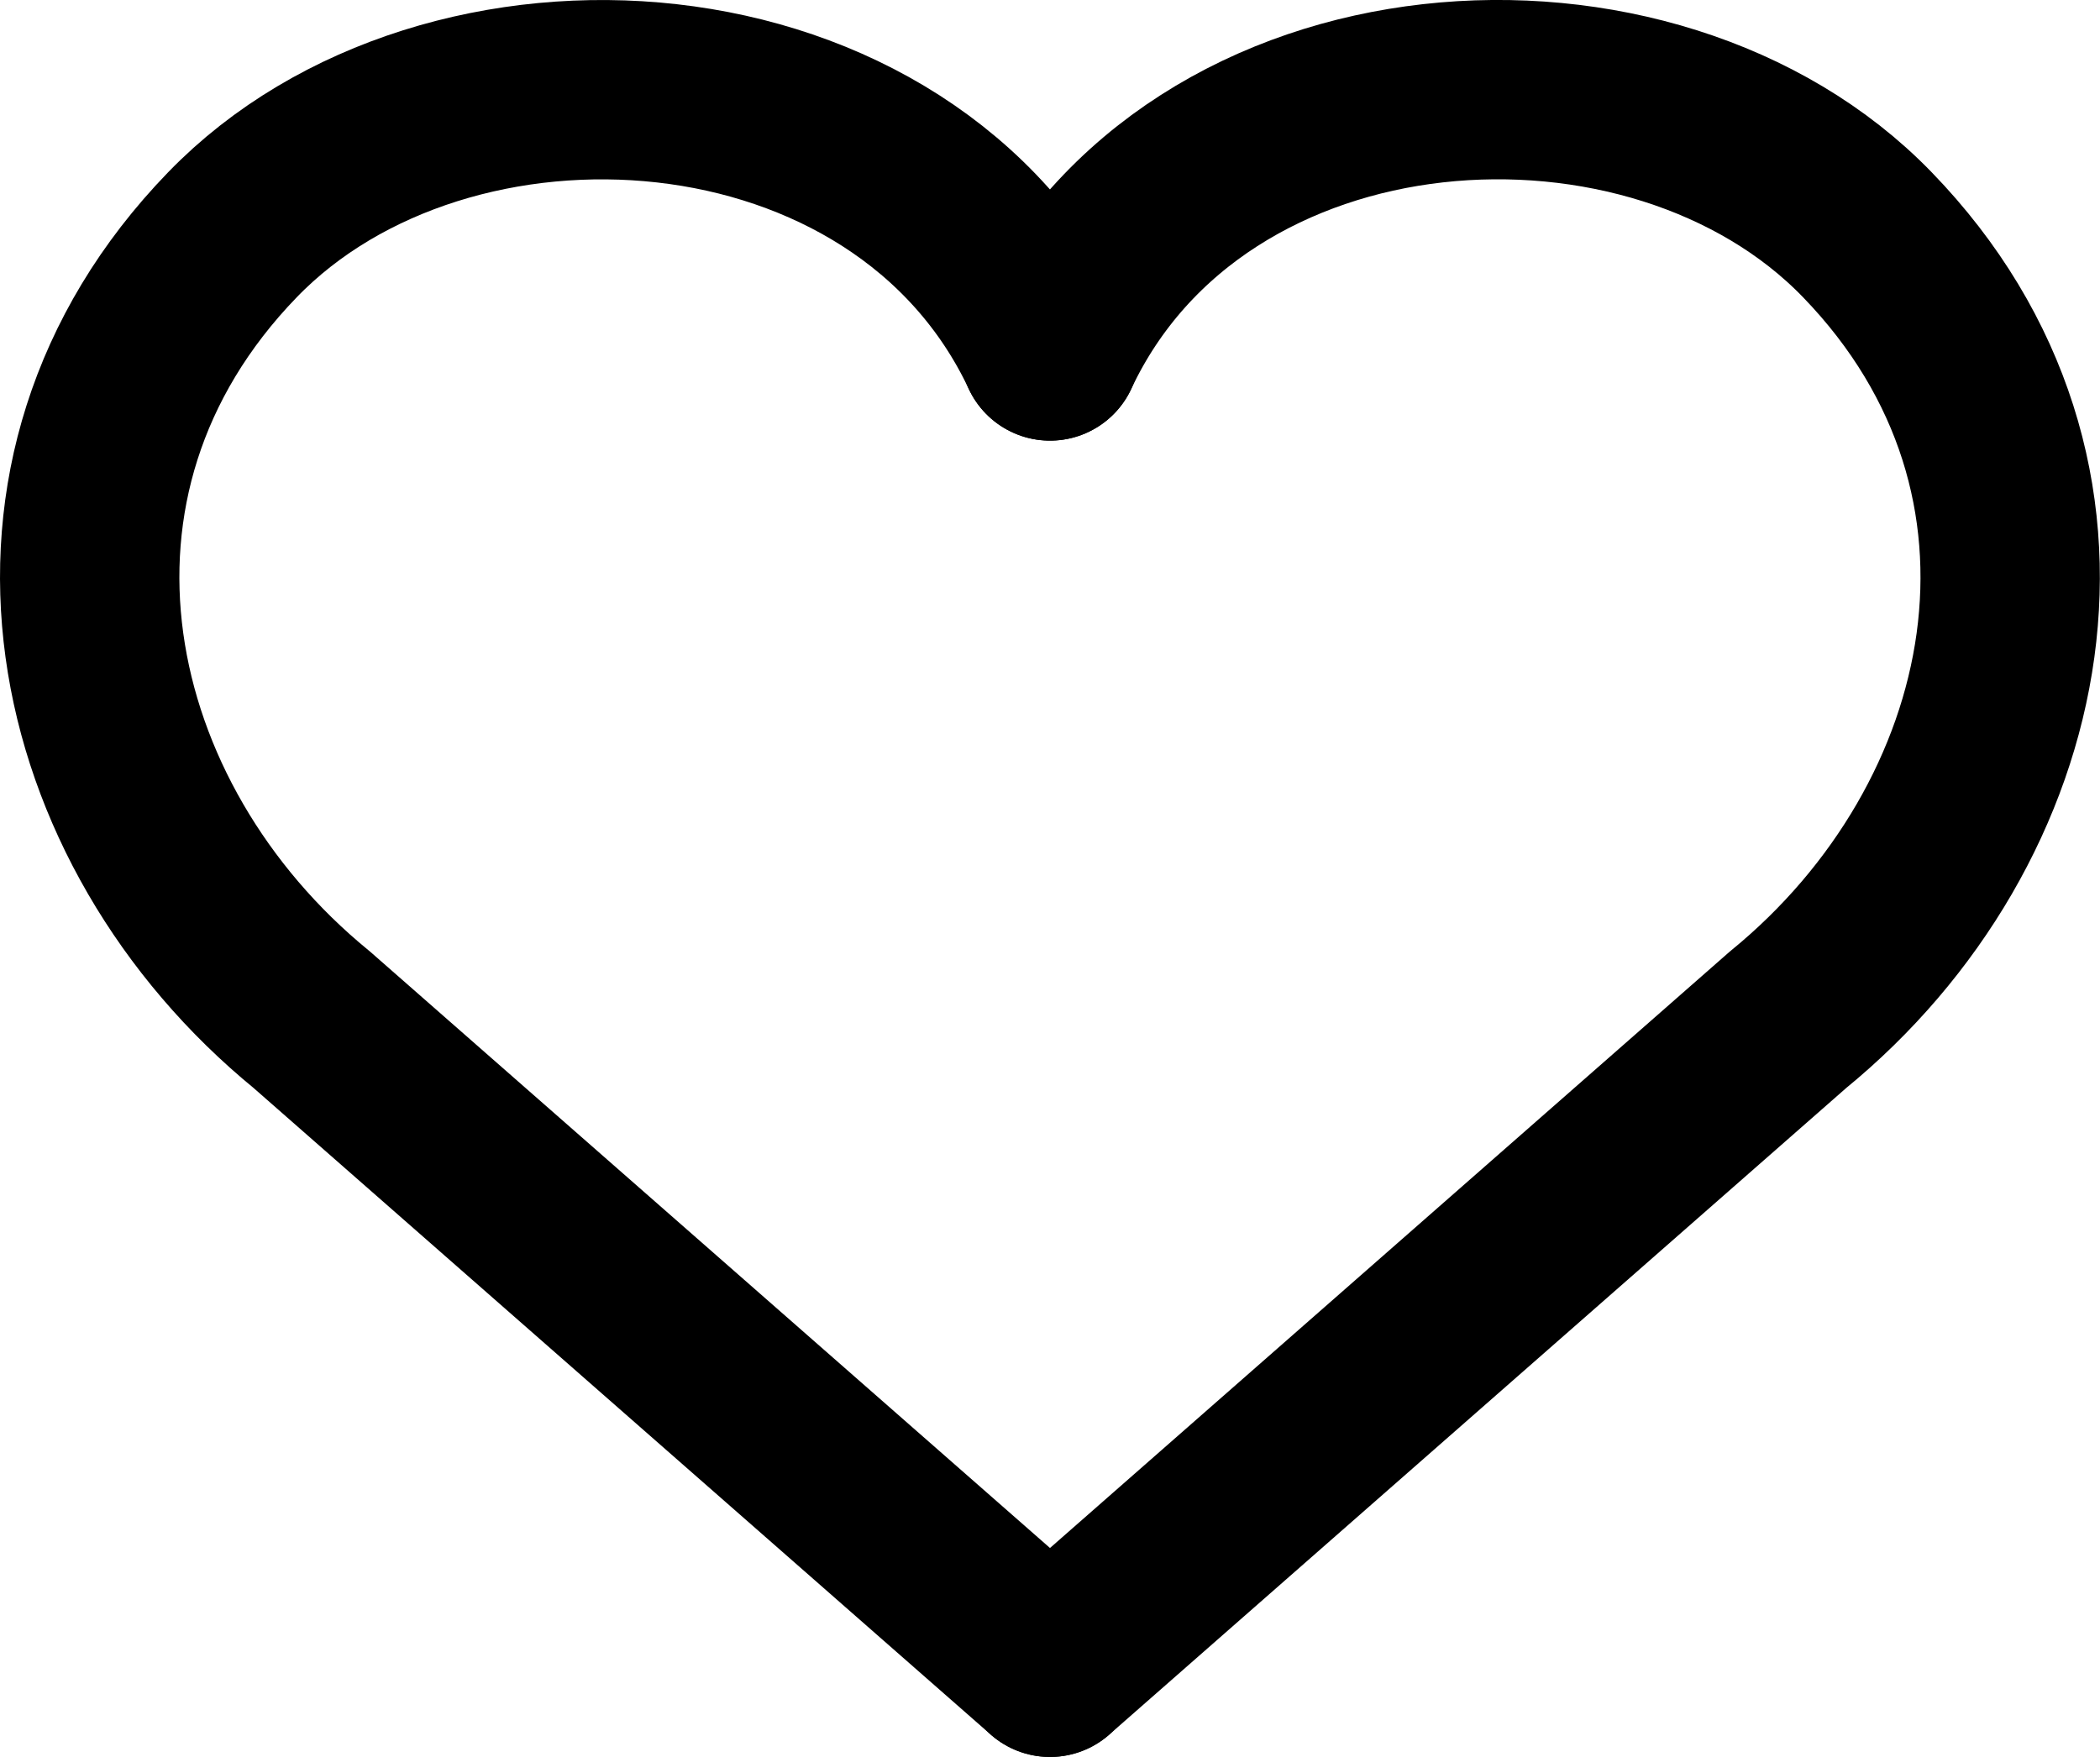
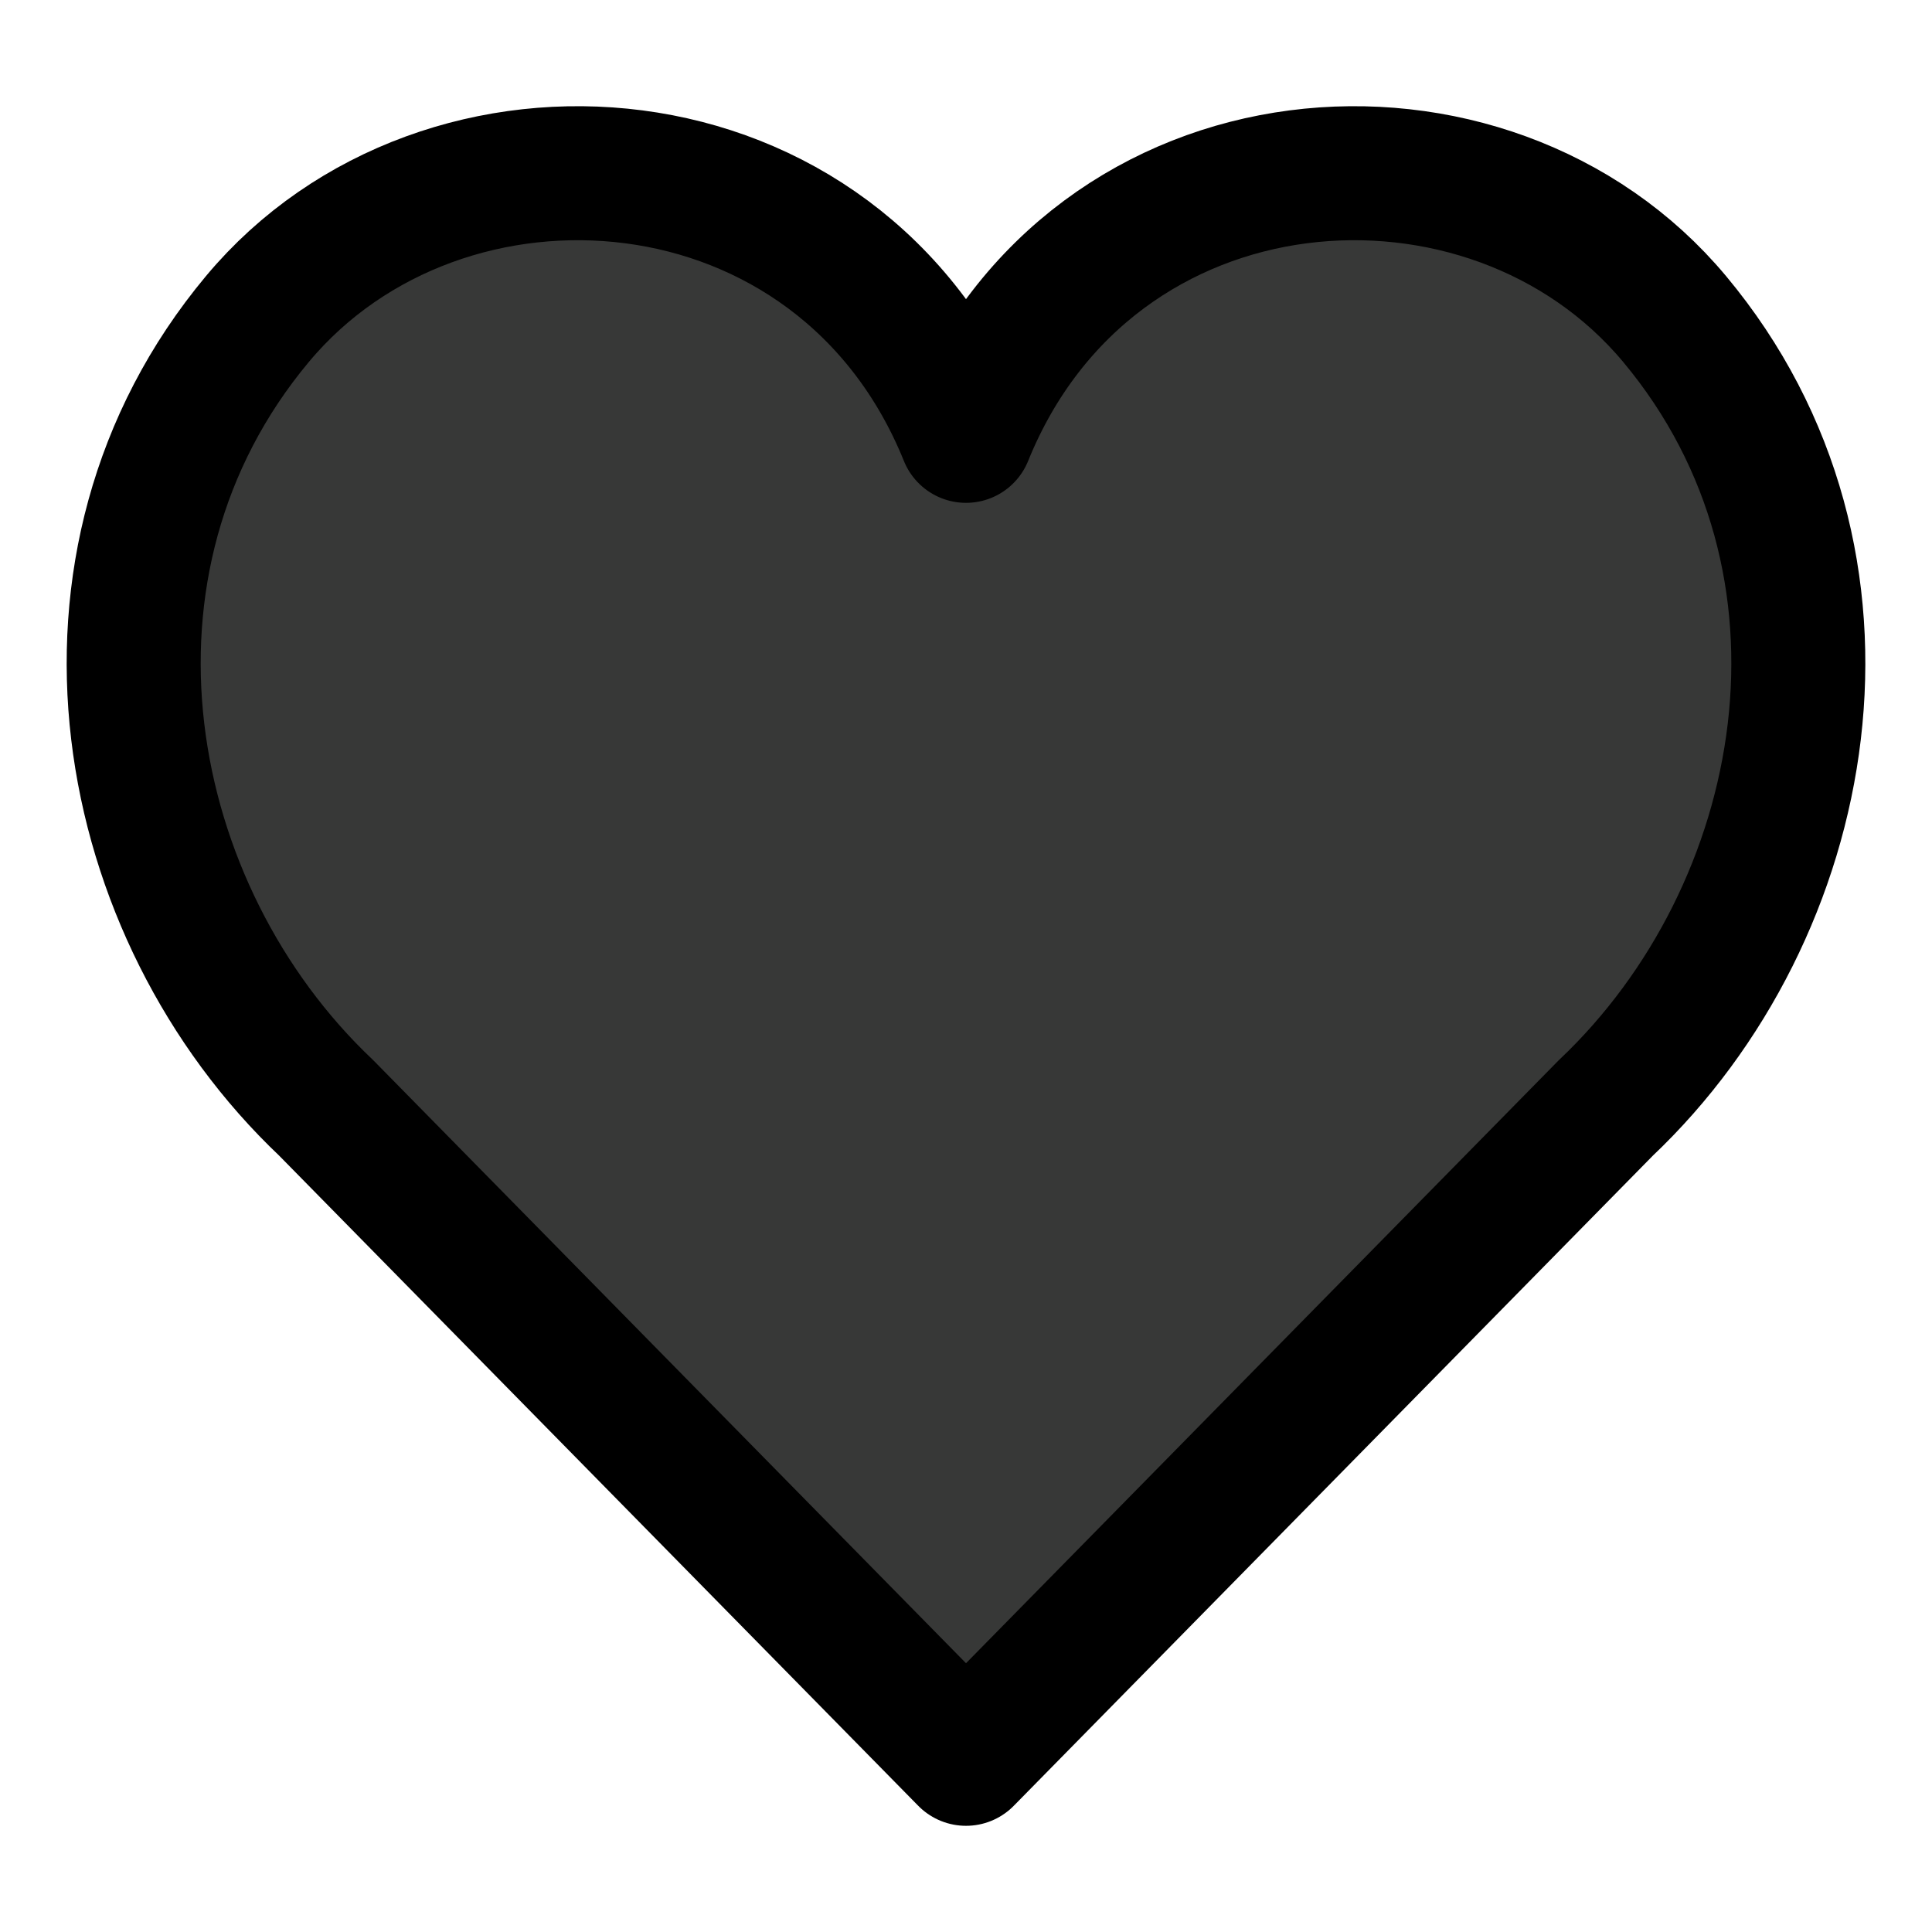
- <svg xmlns="http://www.w3.org/2000/svg" version="1.1" id="Layer_1" x="0px" y="0px" width="11.708px" height="9.797px" viewBox="0 0 11.708 9.797" enable-background="new 0 0 11.708 9.797" xml:space="preserve">
-   <path fill="none" stroke="currentColor" stroke-linecap="round" stroke-linejoin="round" stroke-miterlimit="10" d="M5.854,9.297  L1.738,5.686C0.408,4.599-0.016,2.664,1.296,1.309c1.195-1.235,3.744-1.084,4.558,0.648" />
-   <path fill="none" stroke="currentColor" stroke-linecap="round" stroke-linejoin="round" stroke-miterlimit="10" d="M5.854,9.297  l4.115-3.611c1.331-1.087,1.754-3.022,0.442-4.377C9.217,0.074,6.667,0.224,5.854,1.957" />
+ <svg xmlns="http://www.w3.org/2000/svg" version="1.1" id="Layer_1" x="0px" y="0px" width="72.083px" height="72.083px" viewBox="0 0 72.083 72.083" enable-background="new 0 0 72.083 72.083" xml:space="preserve">
+   <path fill="#373837" stroke="#000000" stroke-width="5" stroke-linecap="round" stroke-linejoin="round" stroke-miterlimit="10" d="  M62.479,11.901c-6.931-8.302-21.72-7.292-26.437,4.36C31.324,4.609,16.536,3.599,9.605,11.901  c-7.61,9.115-5.154,22.129,2.566,29.436l23.871,24.284l23.871-24.284C67.632,34.03,70.089,21.017,62.479,11.901z" />
</svg>
